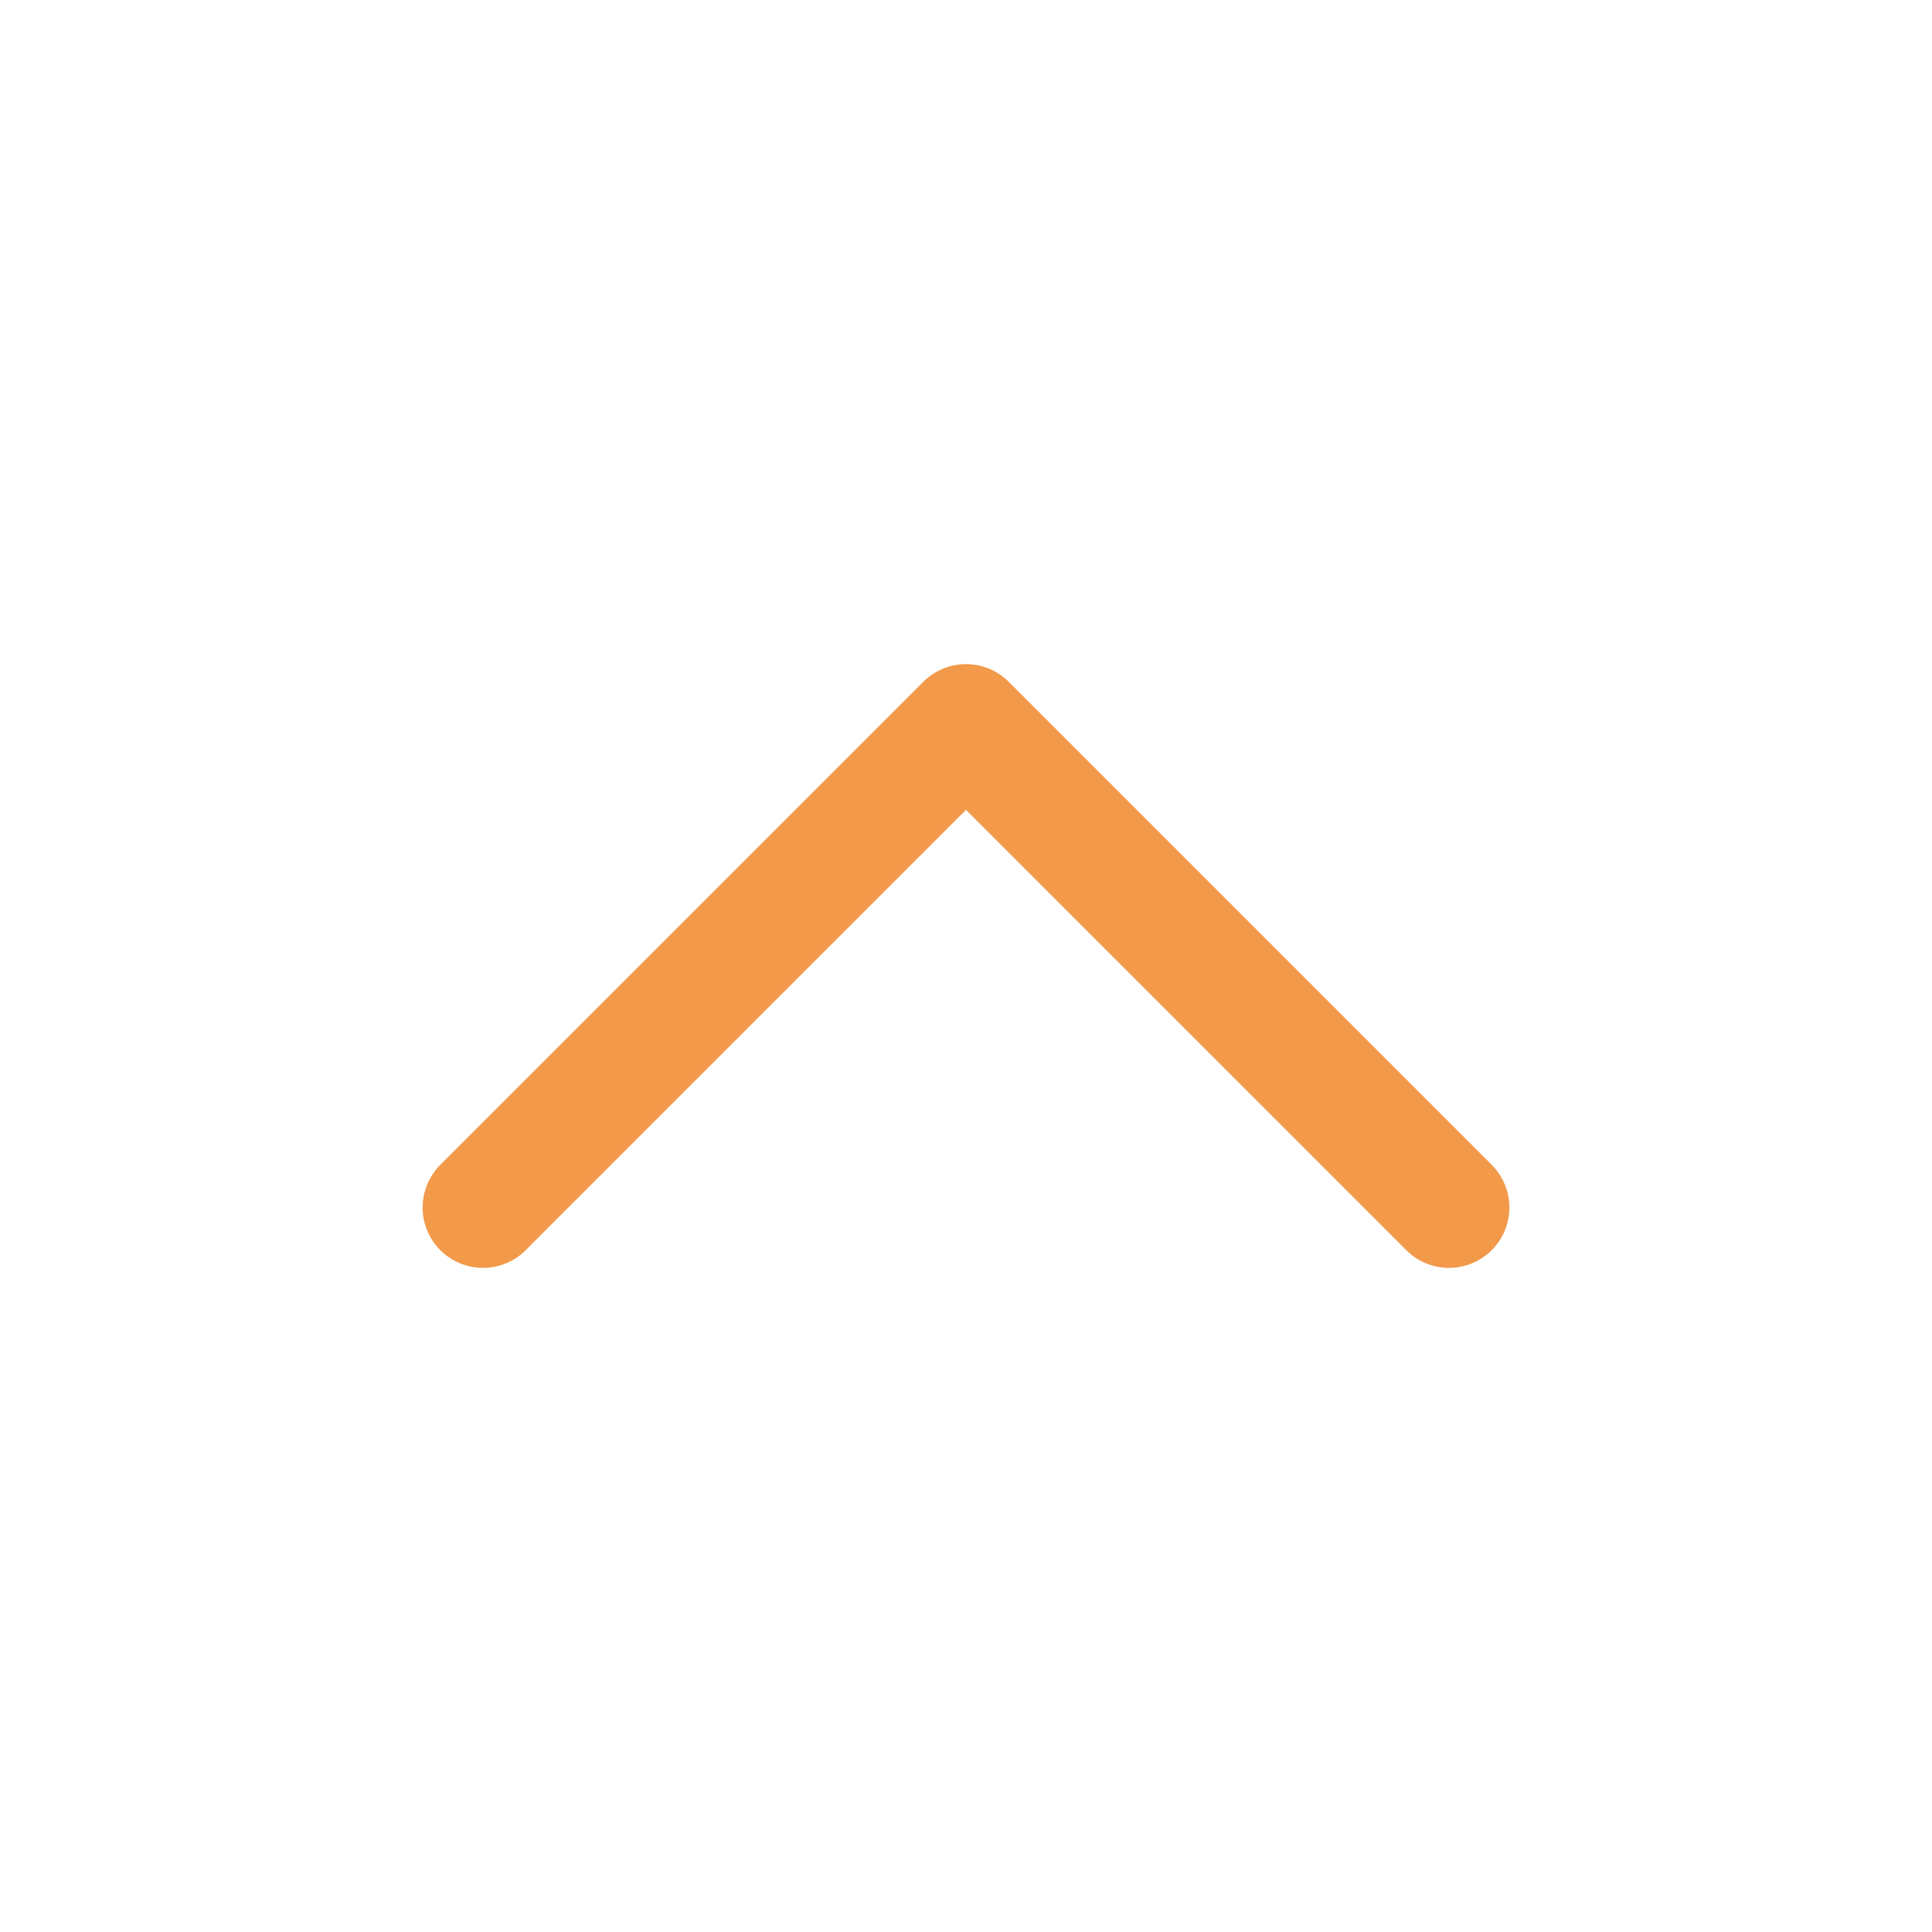
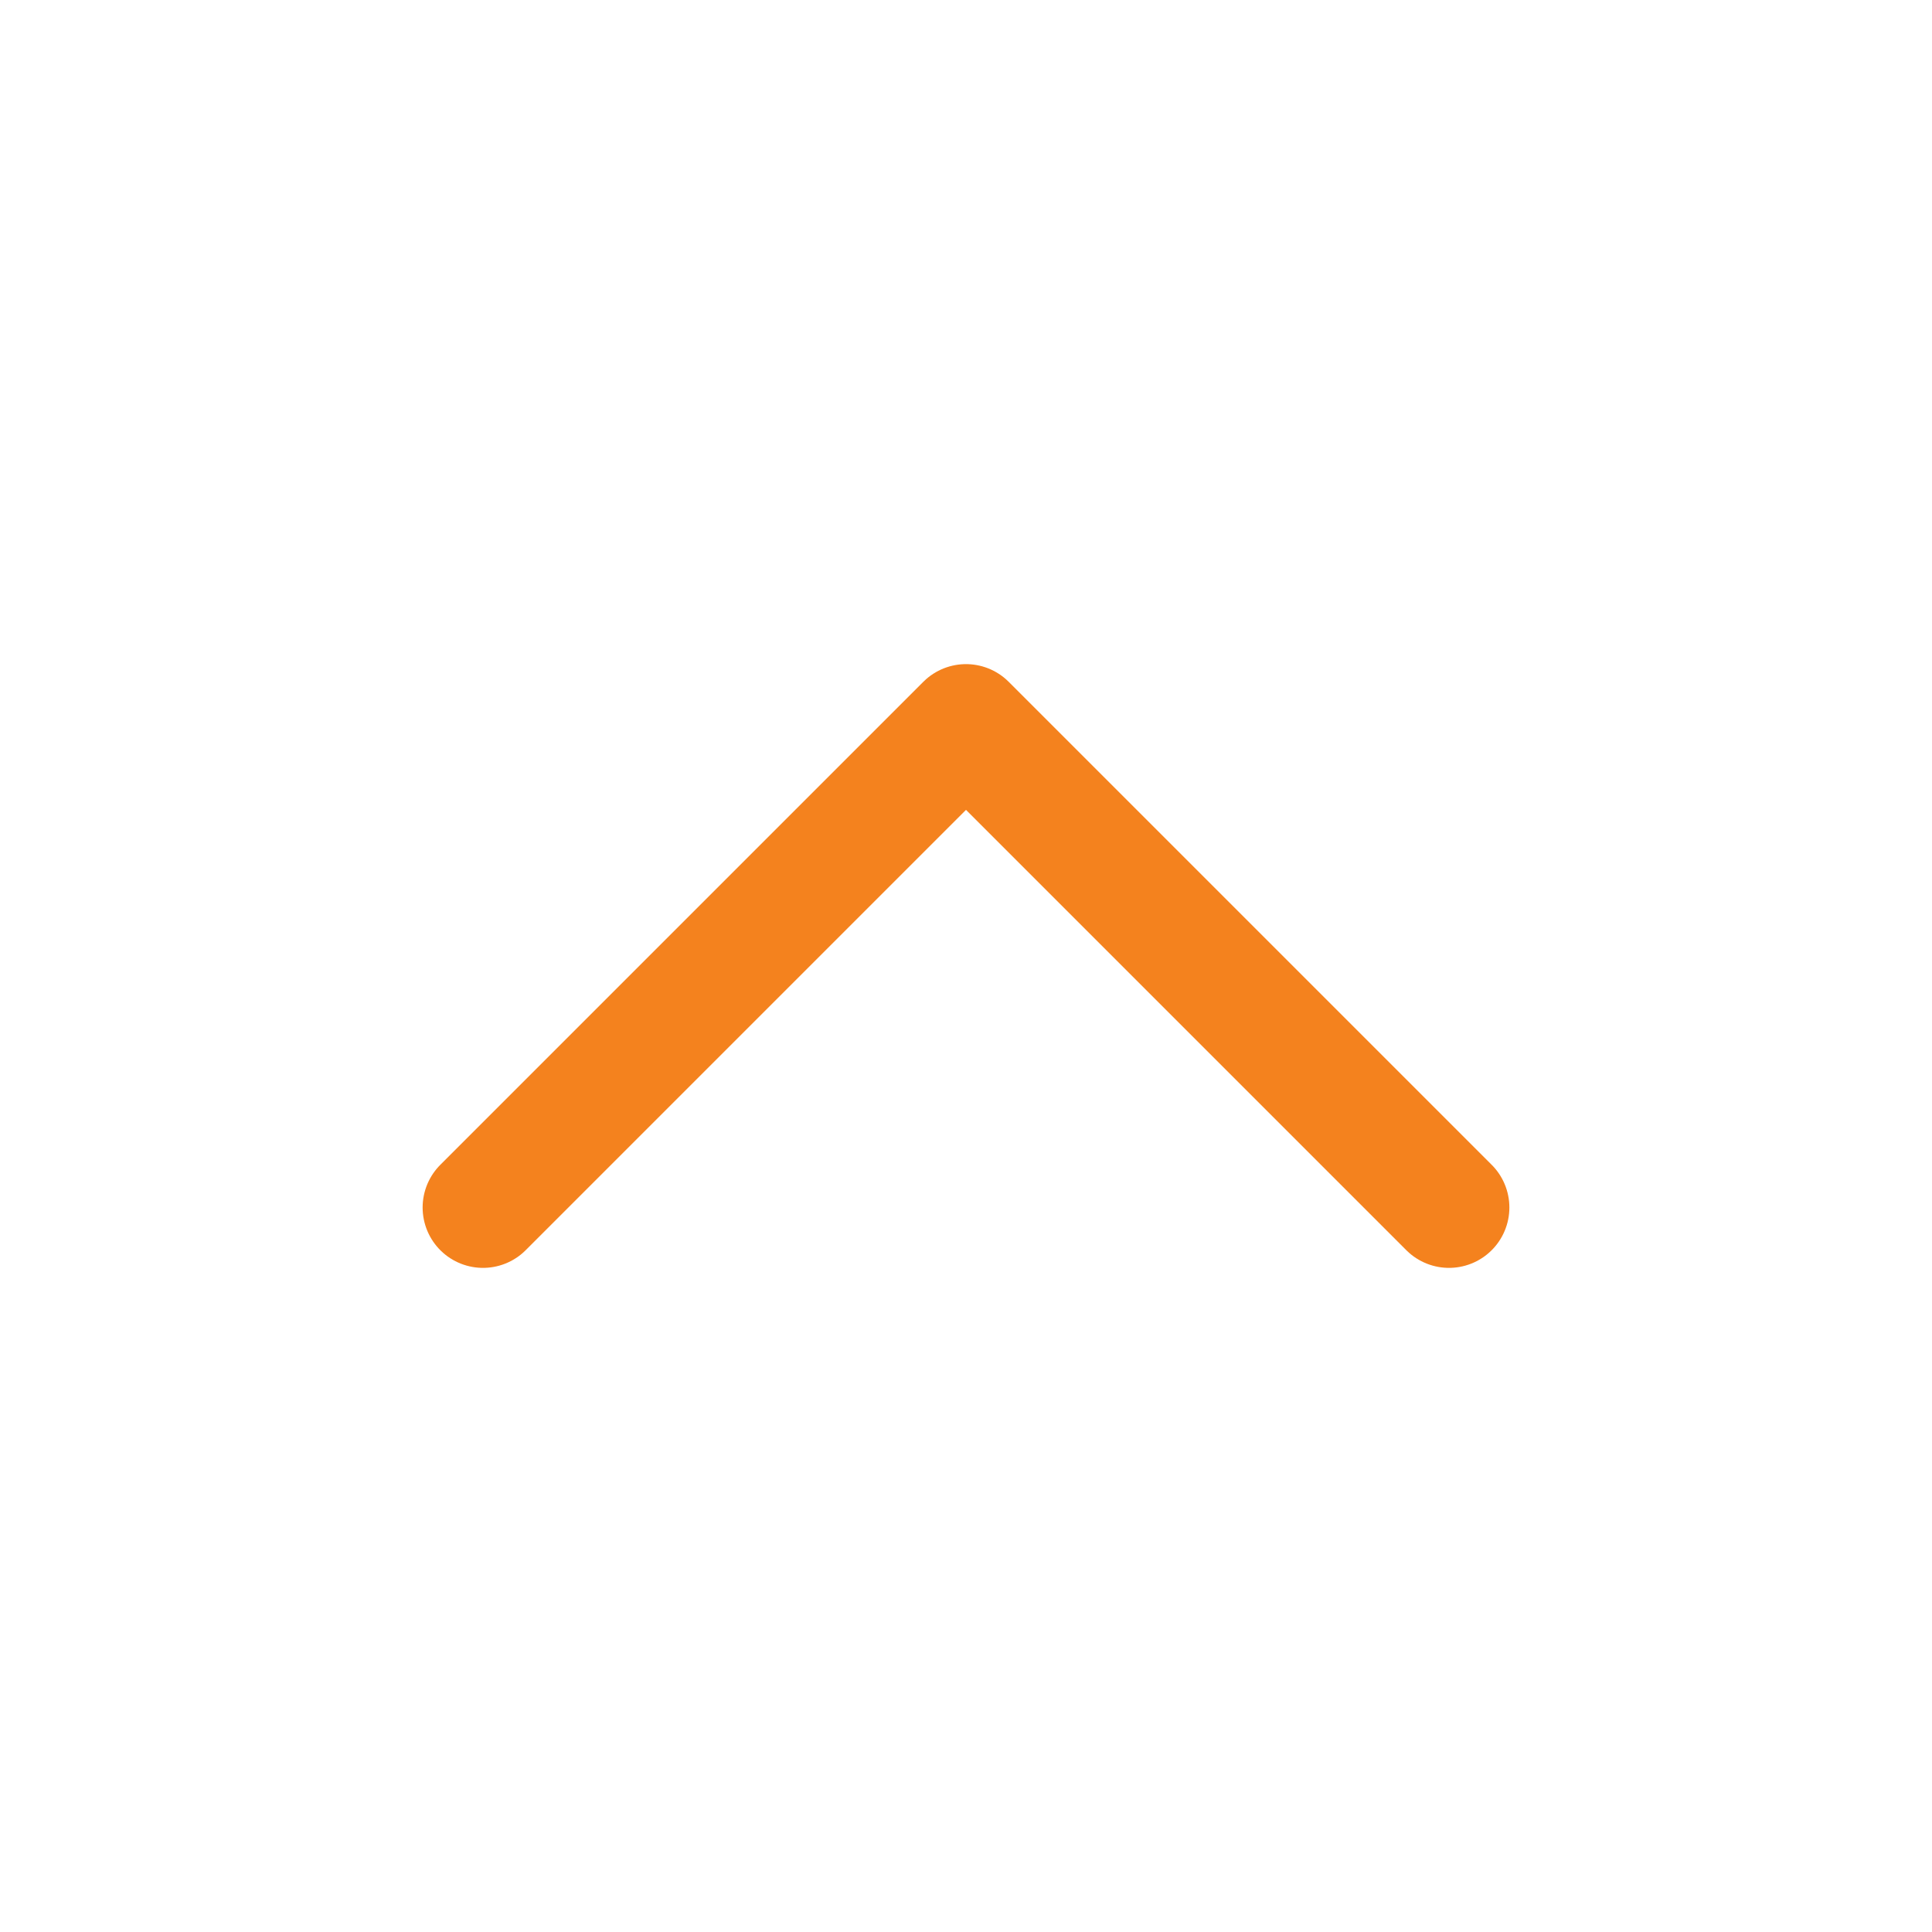
<svg xmlns="http://www.w3.org/2000/svg" width="24" height="24" viewBox="0 0 24 24" fill="none">
-   <path d="M6 15L12 9L18 15" stroke="#F2994A" stroke-width="1.5" stroke-linecap="round" stroke-linejoin="round" />
+   <path d="M6 15L12 9L18 15" stroke="#F4821E" stroke-width="1.5" stroke-linecap="round" stroke-linejoin="round" />
</svg>
